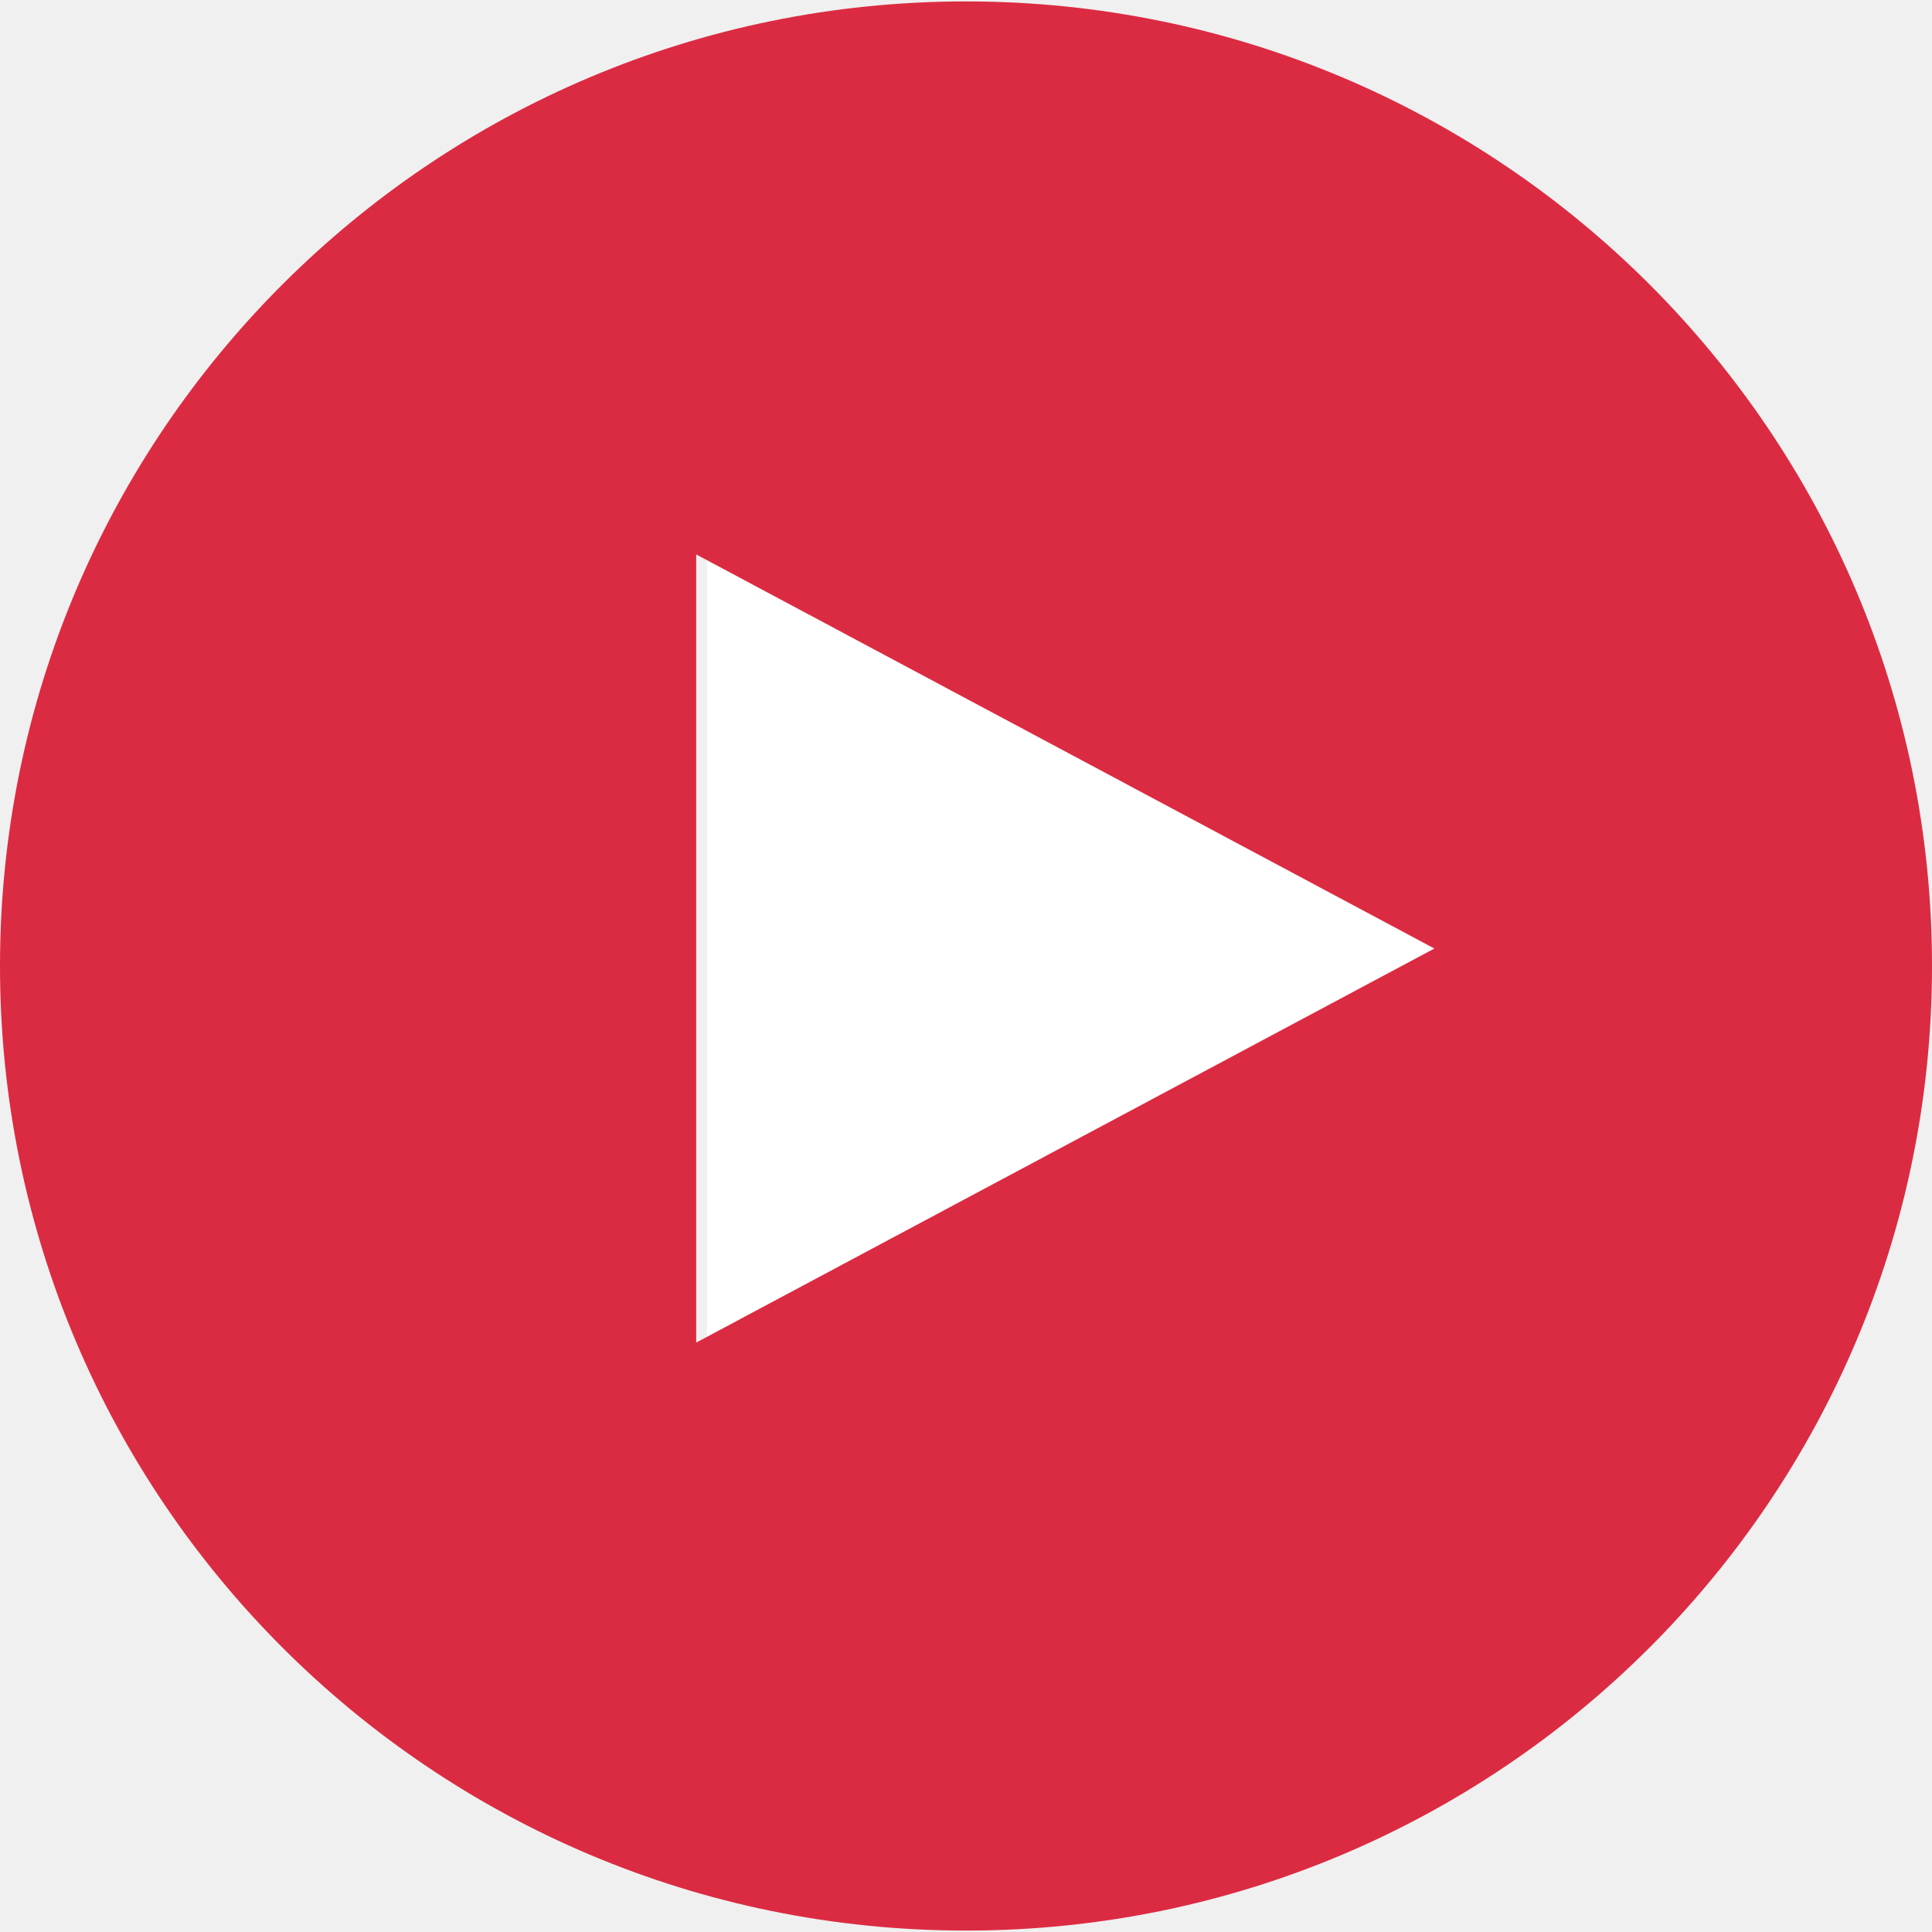
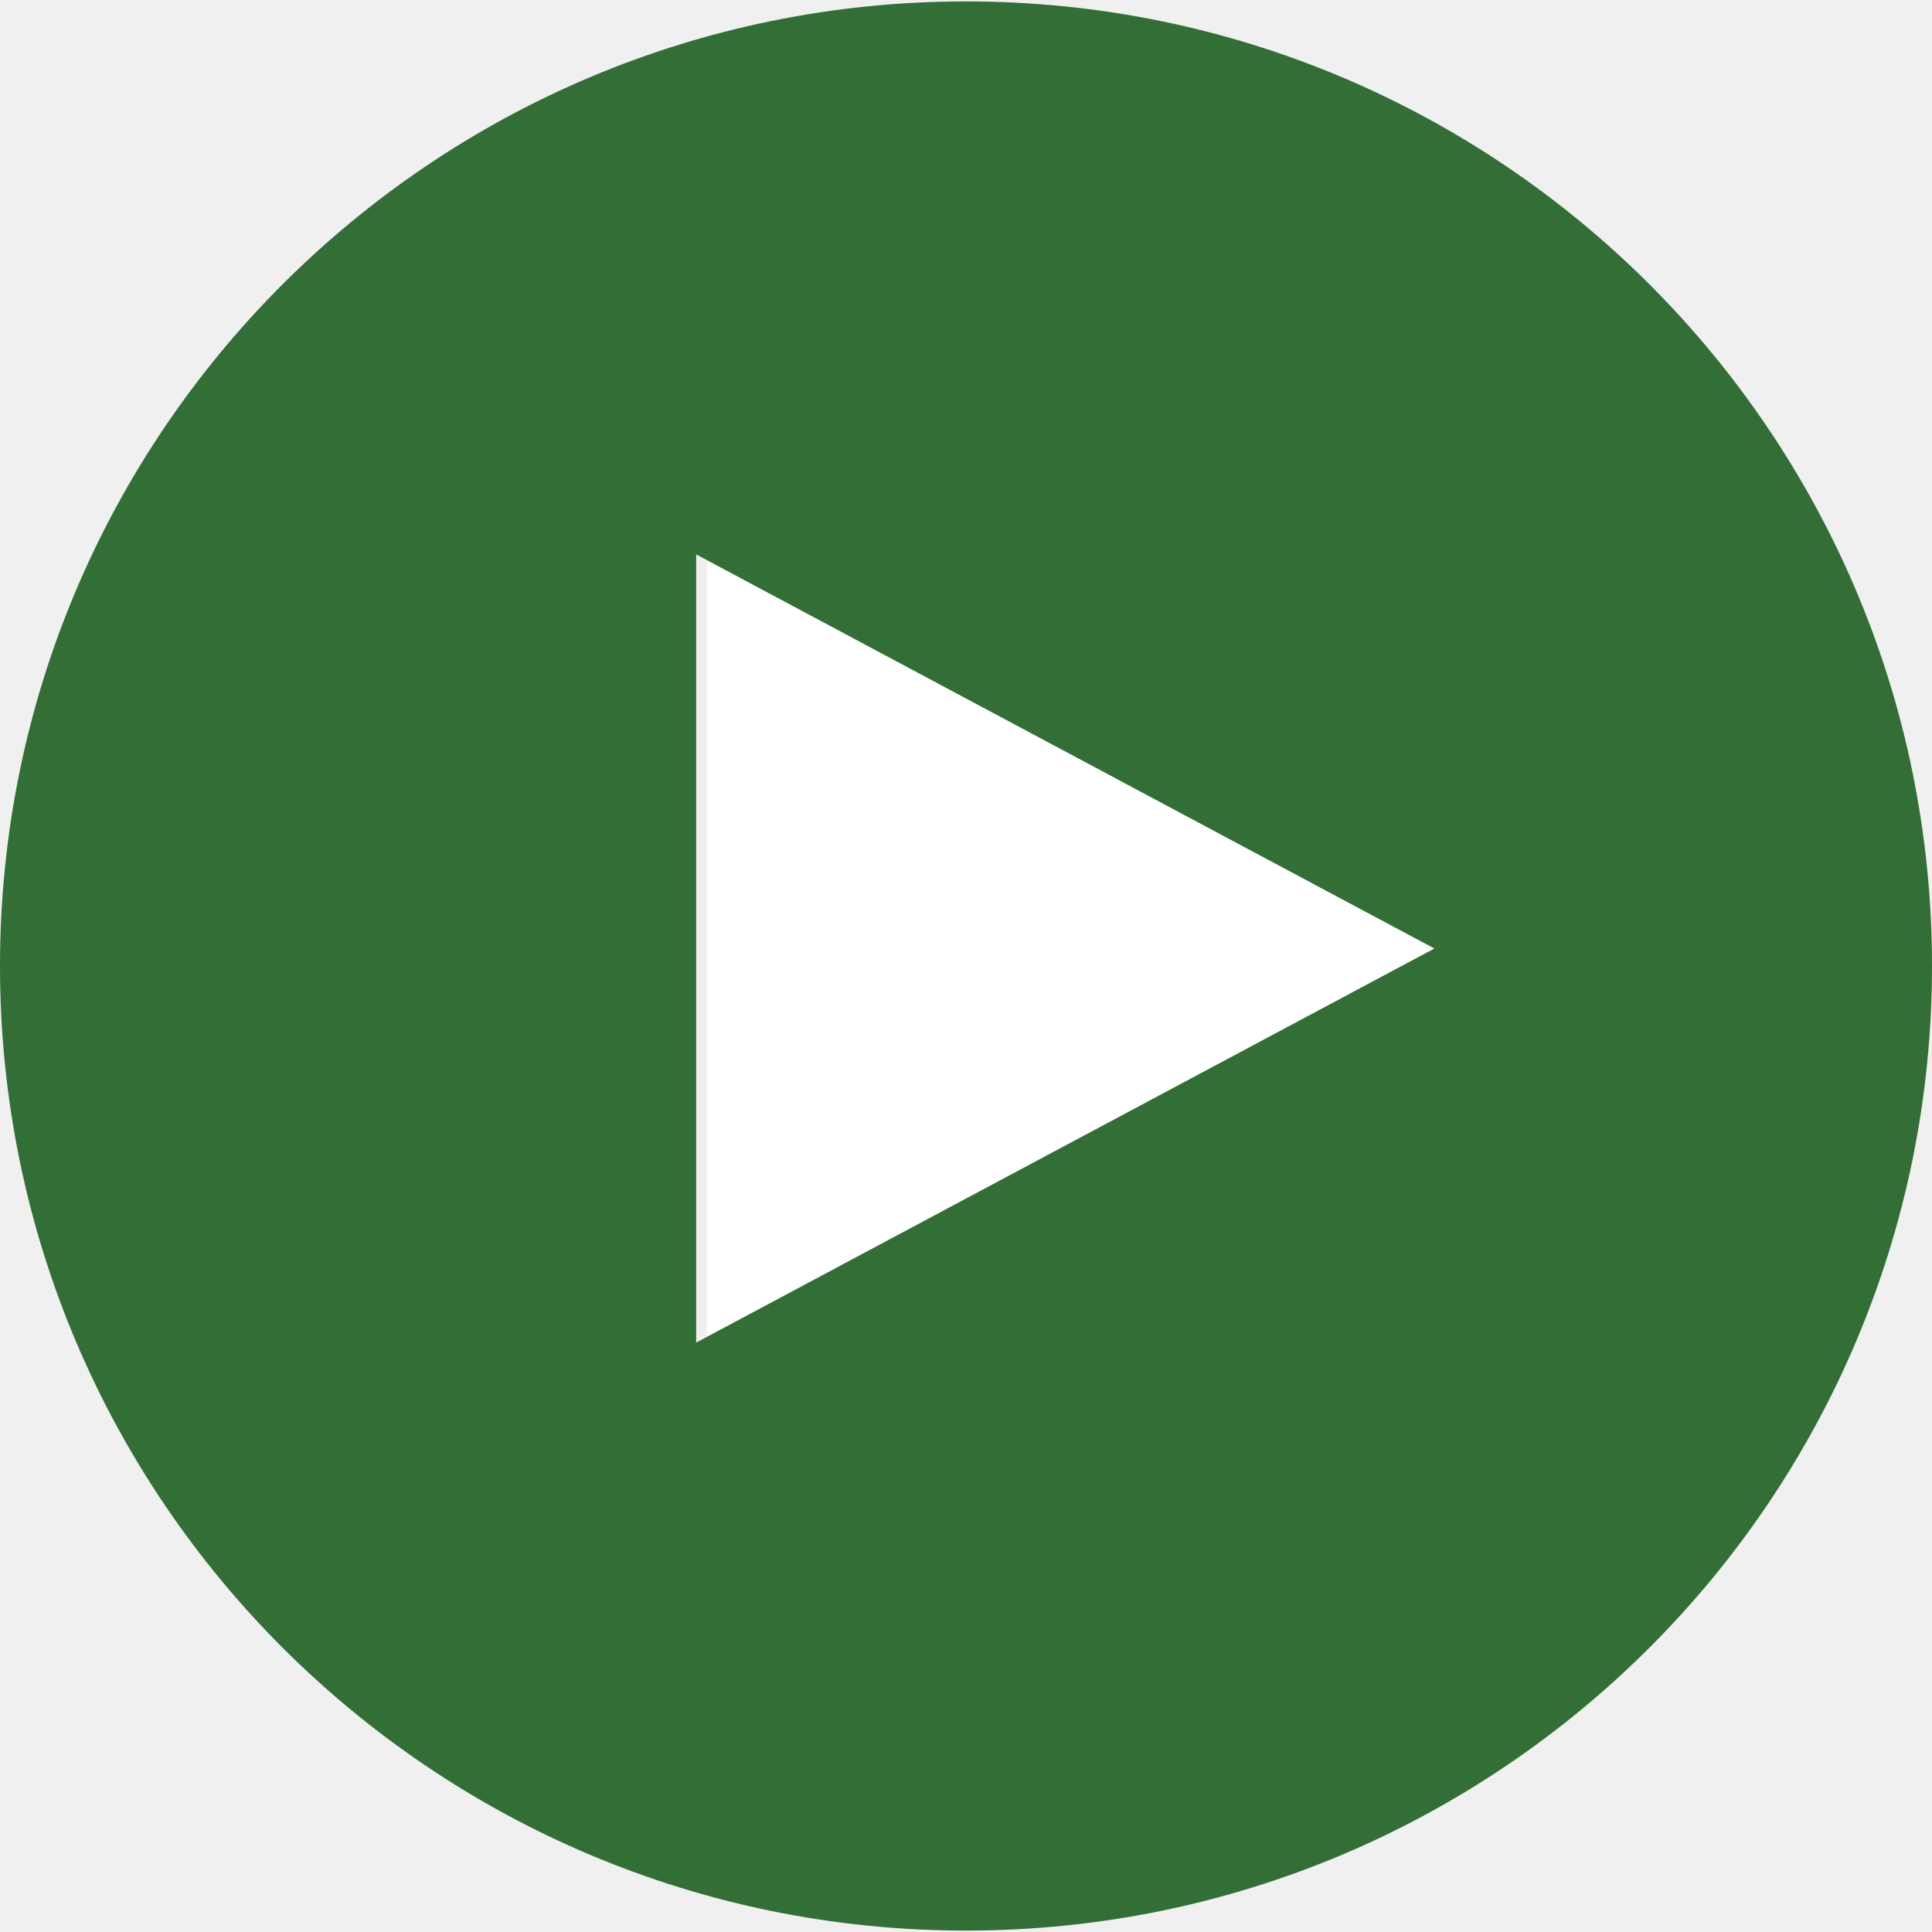
<svg xmlns="http://www.w3.org/2000/svg" version="1.1" id="Layer_1" x="0px" y="0px" viewBox="0 0 512 512" style="enable-background:new 0 0 512 512;" xml:space="preserve">
  <polygon style="fill:#FFFFFF;" points="187.368,146.928 187.368,355.8 382.992,251.368 " />
-   <path style="fill:#DB2B42;" d="M256,0.376C114.616,0.376,0,114.824,0,256s114.616,255.624,256,255.624S512,397.176,512,256  S397.384,0.376,256,0.376z M184.496,146.928l195.624,104.44L184.496,355.8V146.928z" />
+   <path style="fill:#326E36;" d="M256,0.376C114.616,0.376,0,114.824,0,256s114.616,255.624,256,255.624S512,397.176,512,256  S397.384,0.376,256,0.376z M184.496,146.928l195.624,104.44L184.496,355.8V146.928z" />
  <g>
</g>
  <g>
</g>
  <g>
</g>
  <g>
</g>
  <g>
</g>
  <g>
</g>
  <g>
</g>
  <g>
</g>
  <g>
</g>
  <g>
</g>
  <g>
</g>
  <g>
</g>
  <g>
</g>
  <g>
</g>
  <g>
</g>
</svg>
